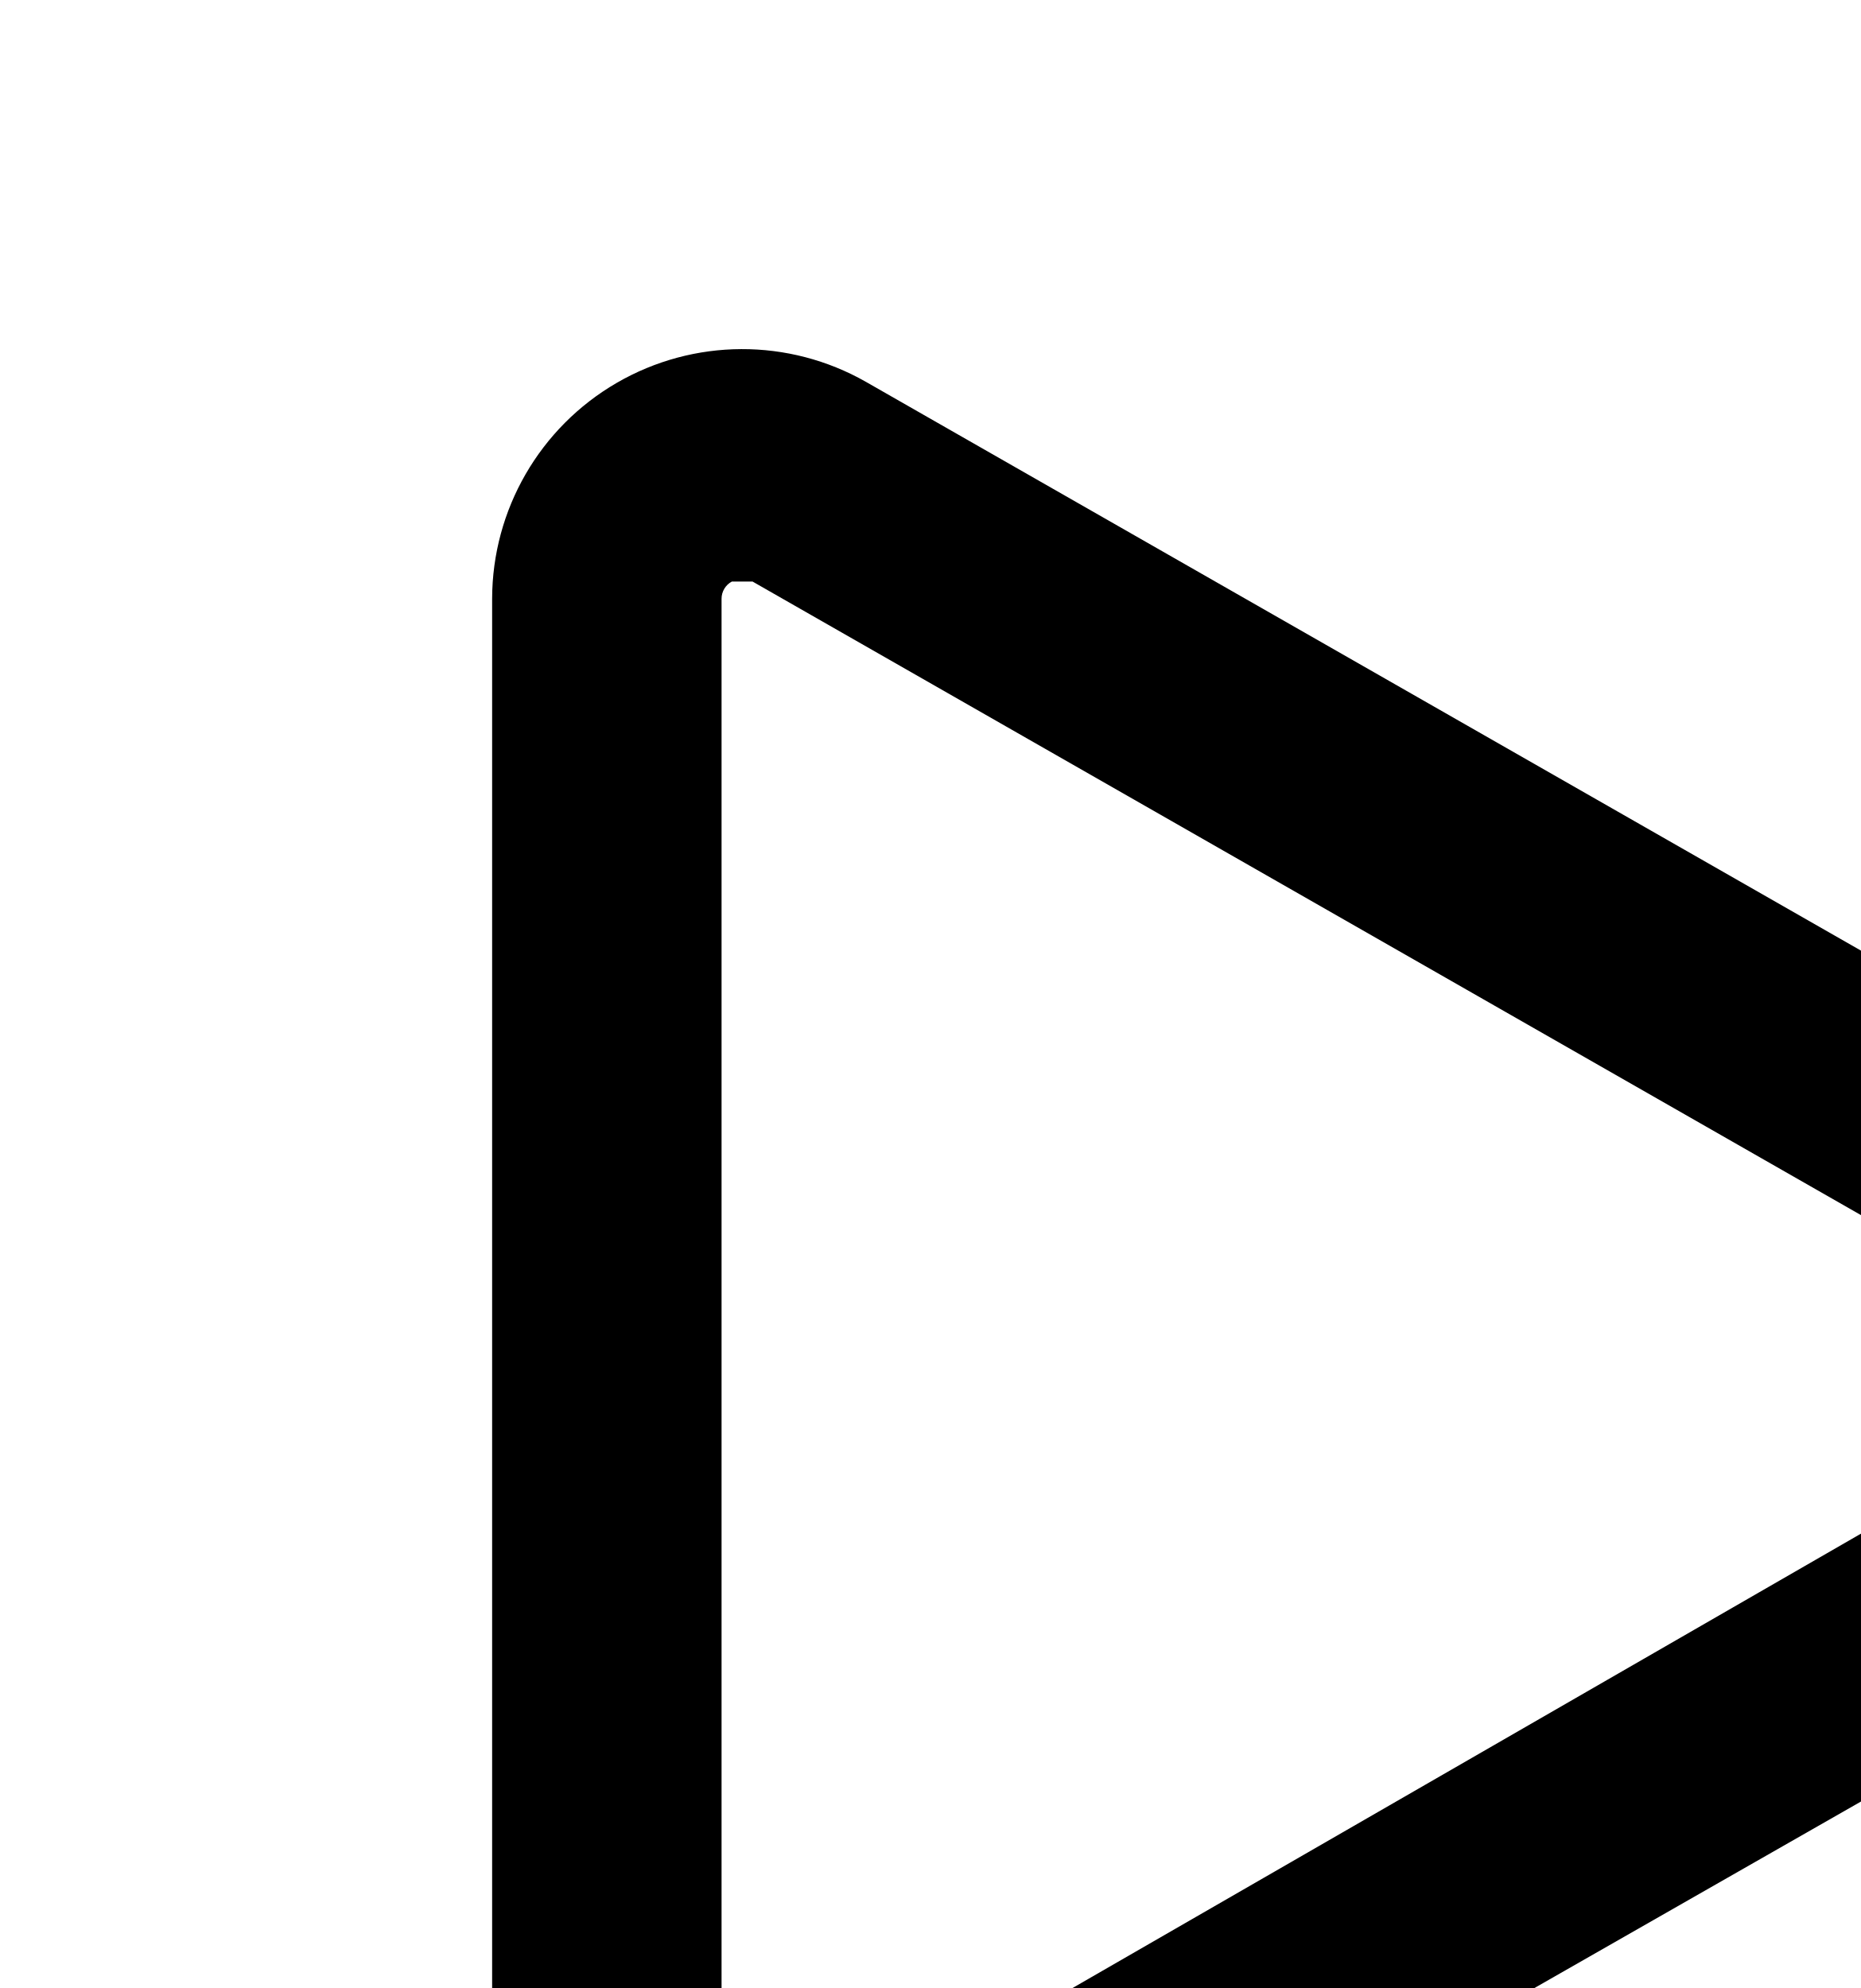
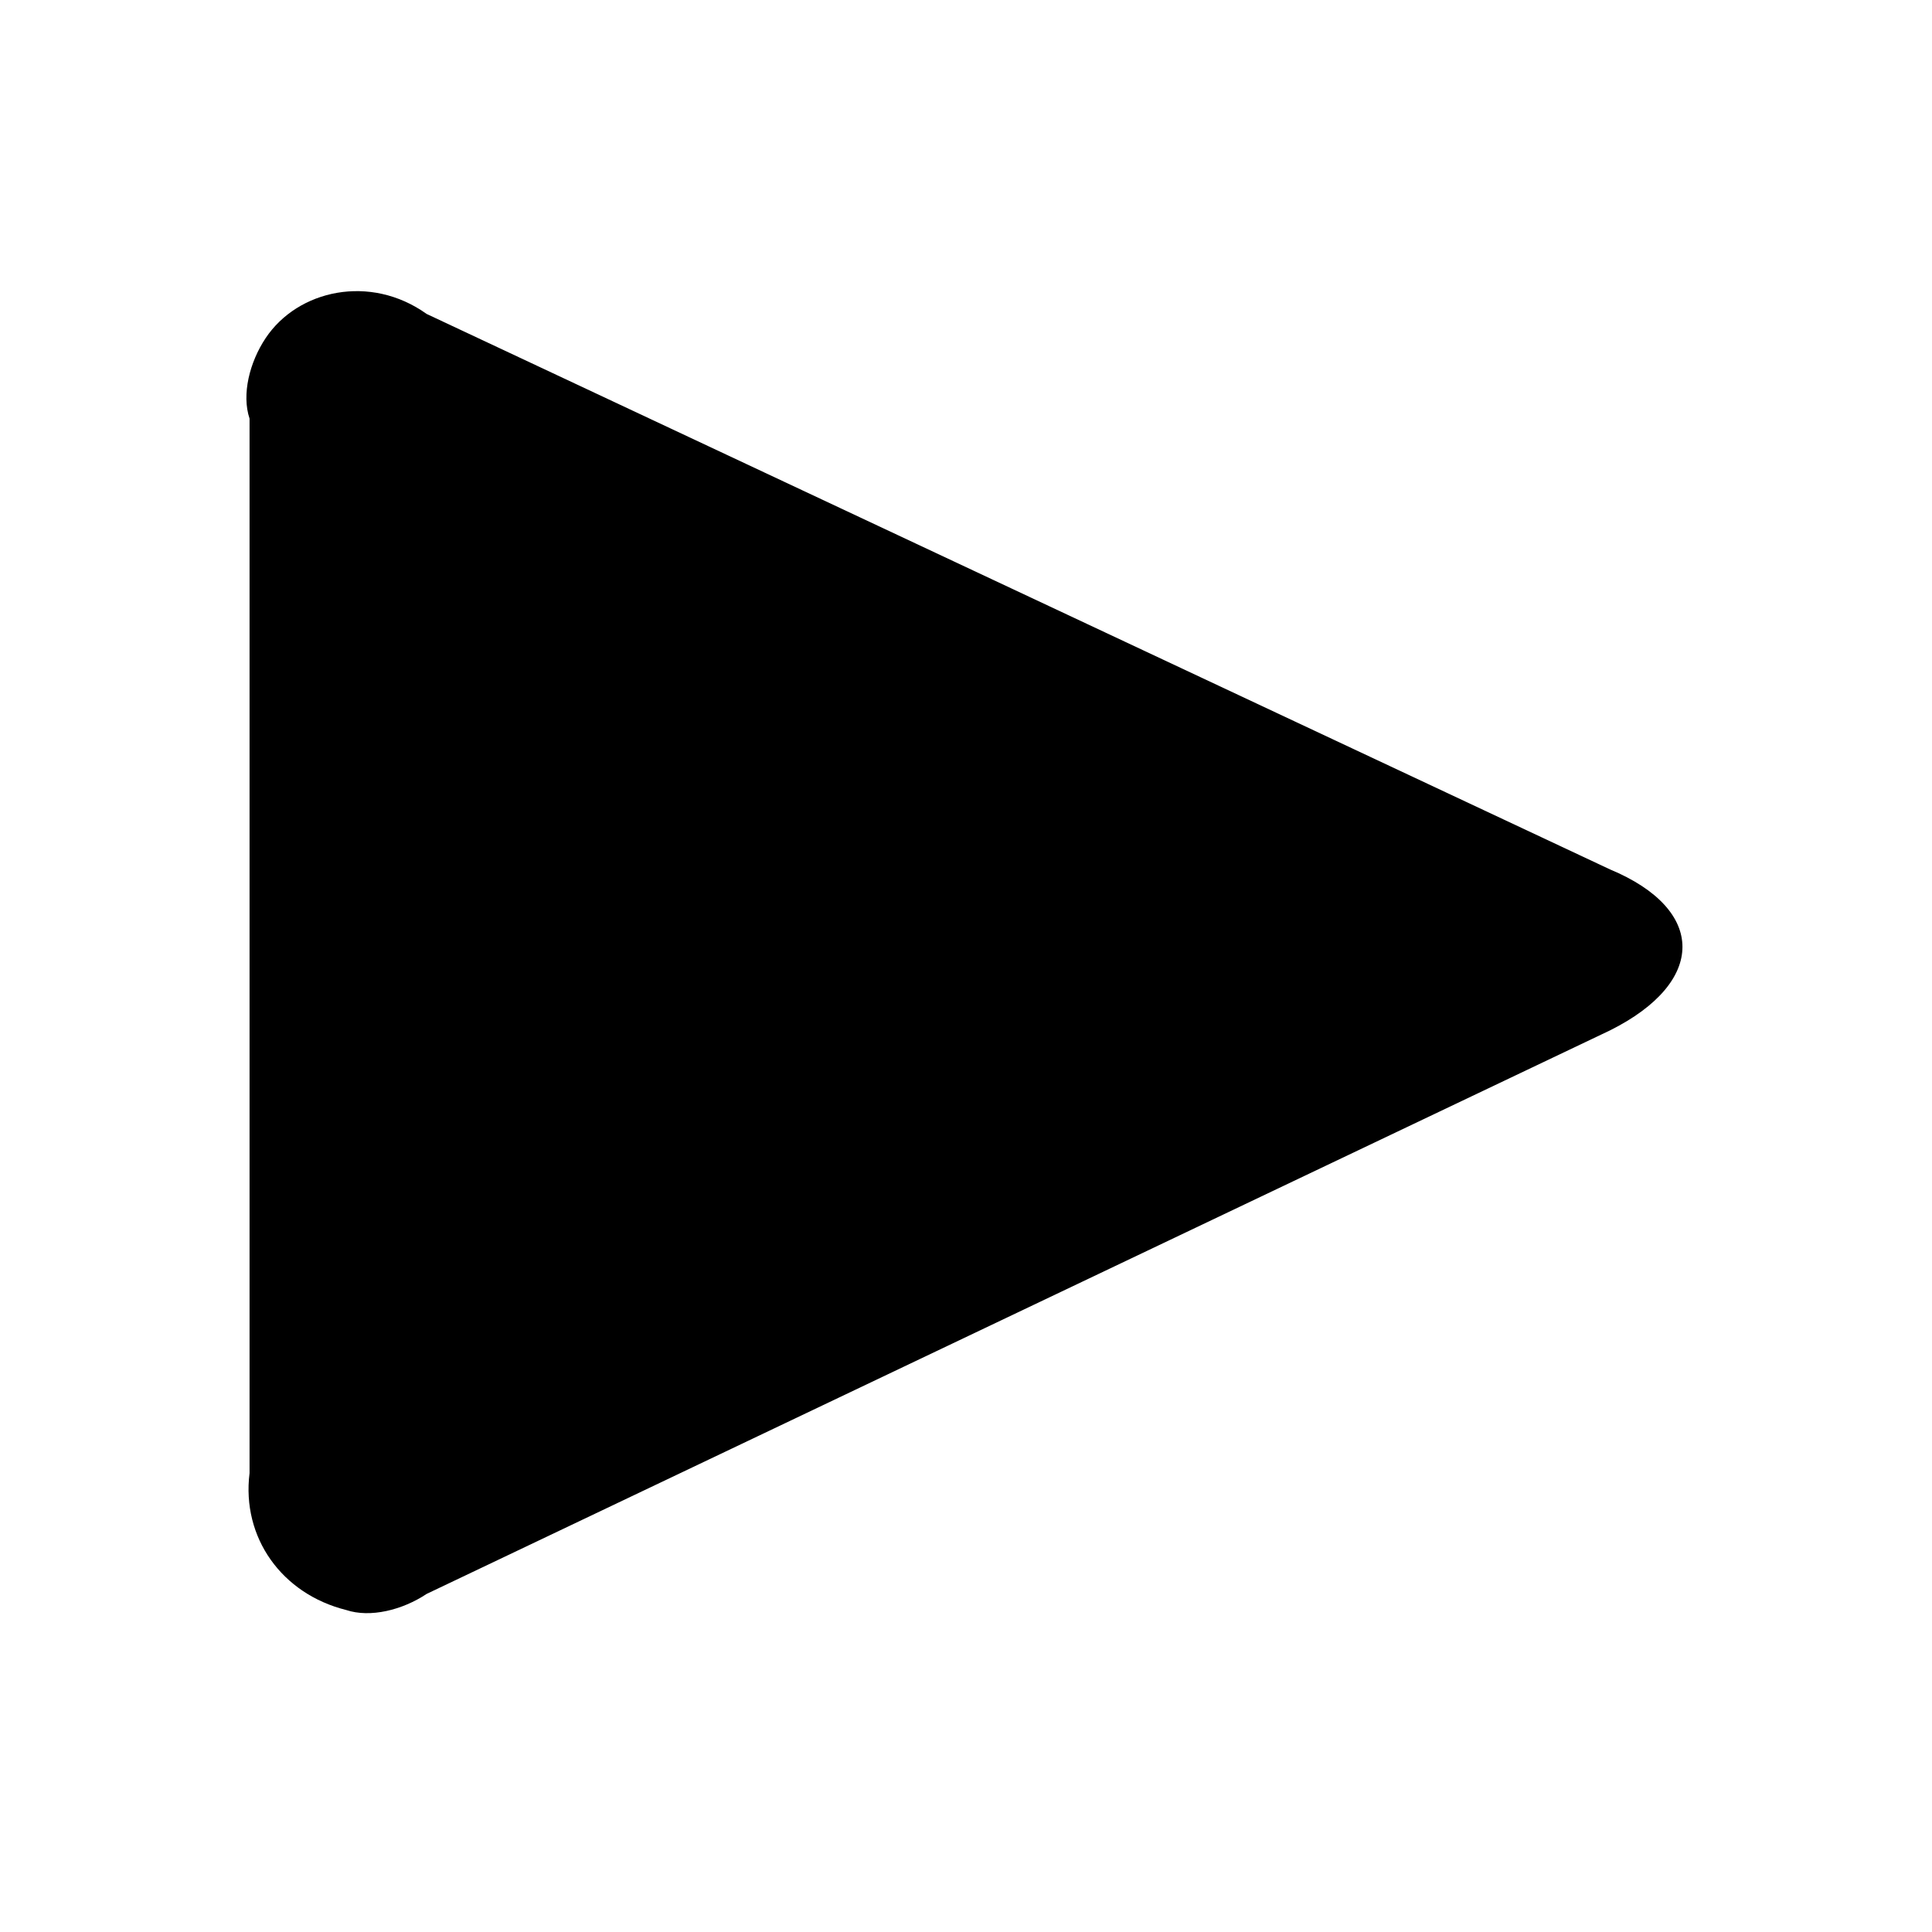
- <svg xmlns="http://www.w3.org/2000/svg" viewbox="0 0 24 24">
-   <path class="icon__shape" fill-rule="nonzero" d="M19.41 10.11L7.55 3.33a2.18 2.18 0 0 0-3.26 1.89v13.56a2.16 2.16 0 0 0 1.08 1.88 2.16 2.16 0 0 0 2.18 0l11.87-6.78a2.18 2.18 0 0 0 0-3.78l-.01.01zm-1 2L6.56 18.94a.17.17 0 0 1-.18 0 .17.17 0 0 1-.09-.15V5.22a.17.17 0 0 1 .09-.15h.18l11.86 6.78a.18.18 0 0 1 0 .31l-.01-.05z" />
+ <svg xmlns="http://www.w3.org/2000/svg" viewBox="0 0 24 24">
+   <path d="M20,12.8c1.2-0.6,1.2-1.5,0-2L5.3,3.9C4.6,3.4,3.7,3.6,3.3,4.2C3.1,4.5,3,4.9,3.1,5.2v13.1     C3,19.1,3.5,19.8,4.3,20c0.3,0.1,0.7,0,1-0.2L20,12.8z" />
</svg>
